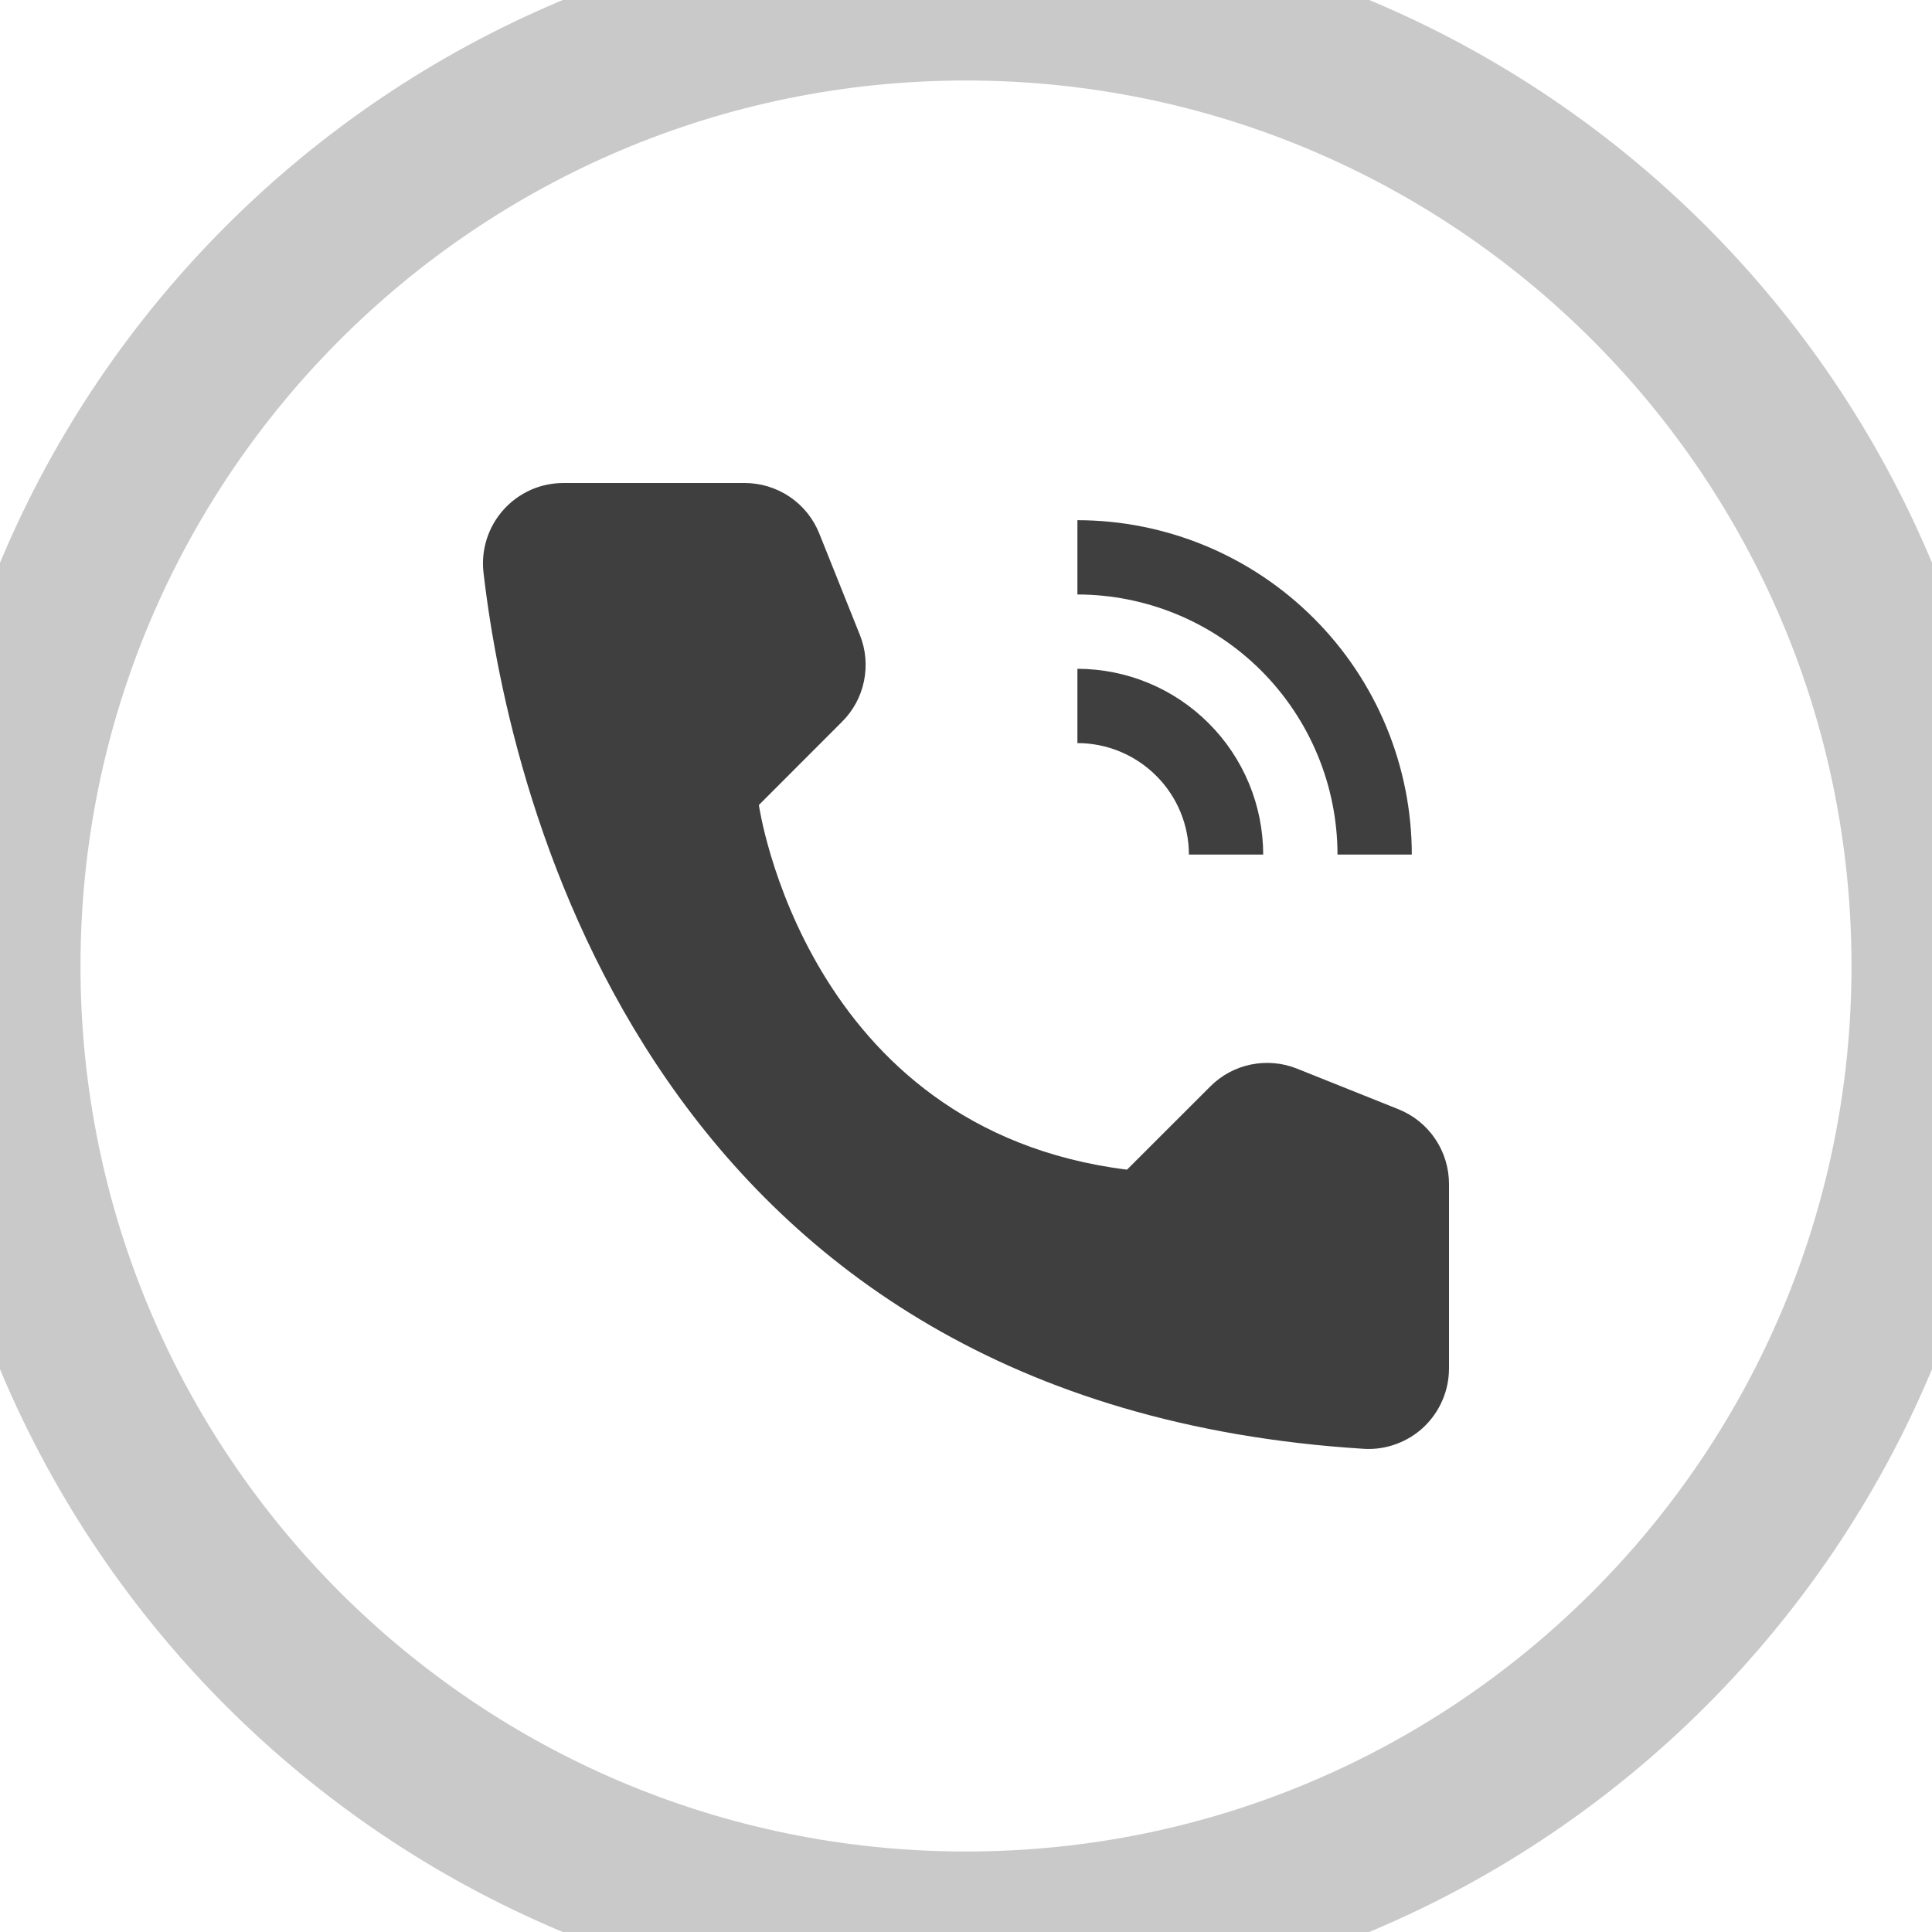
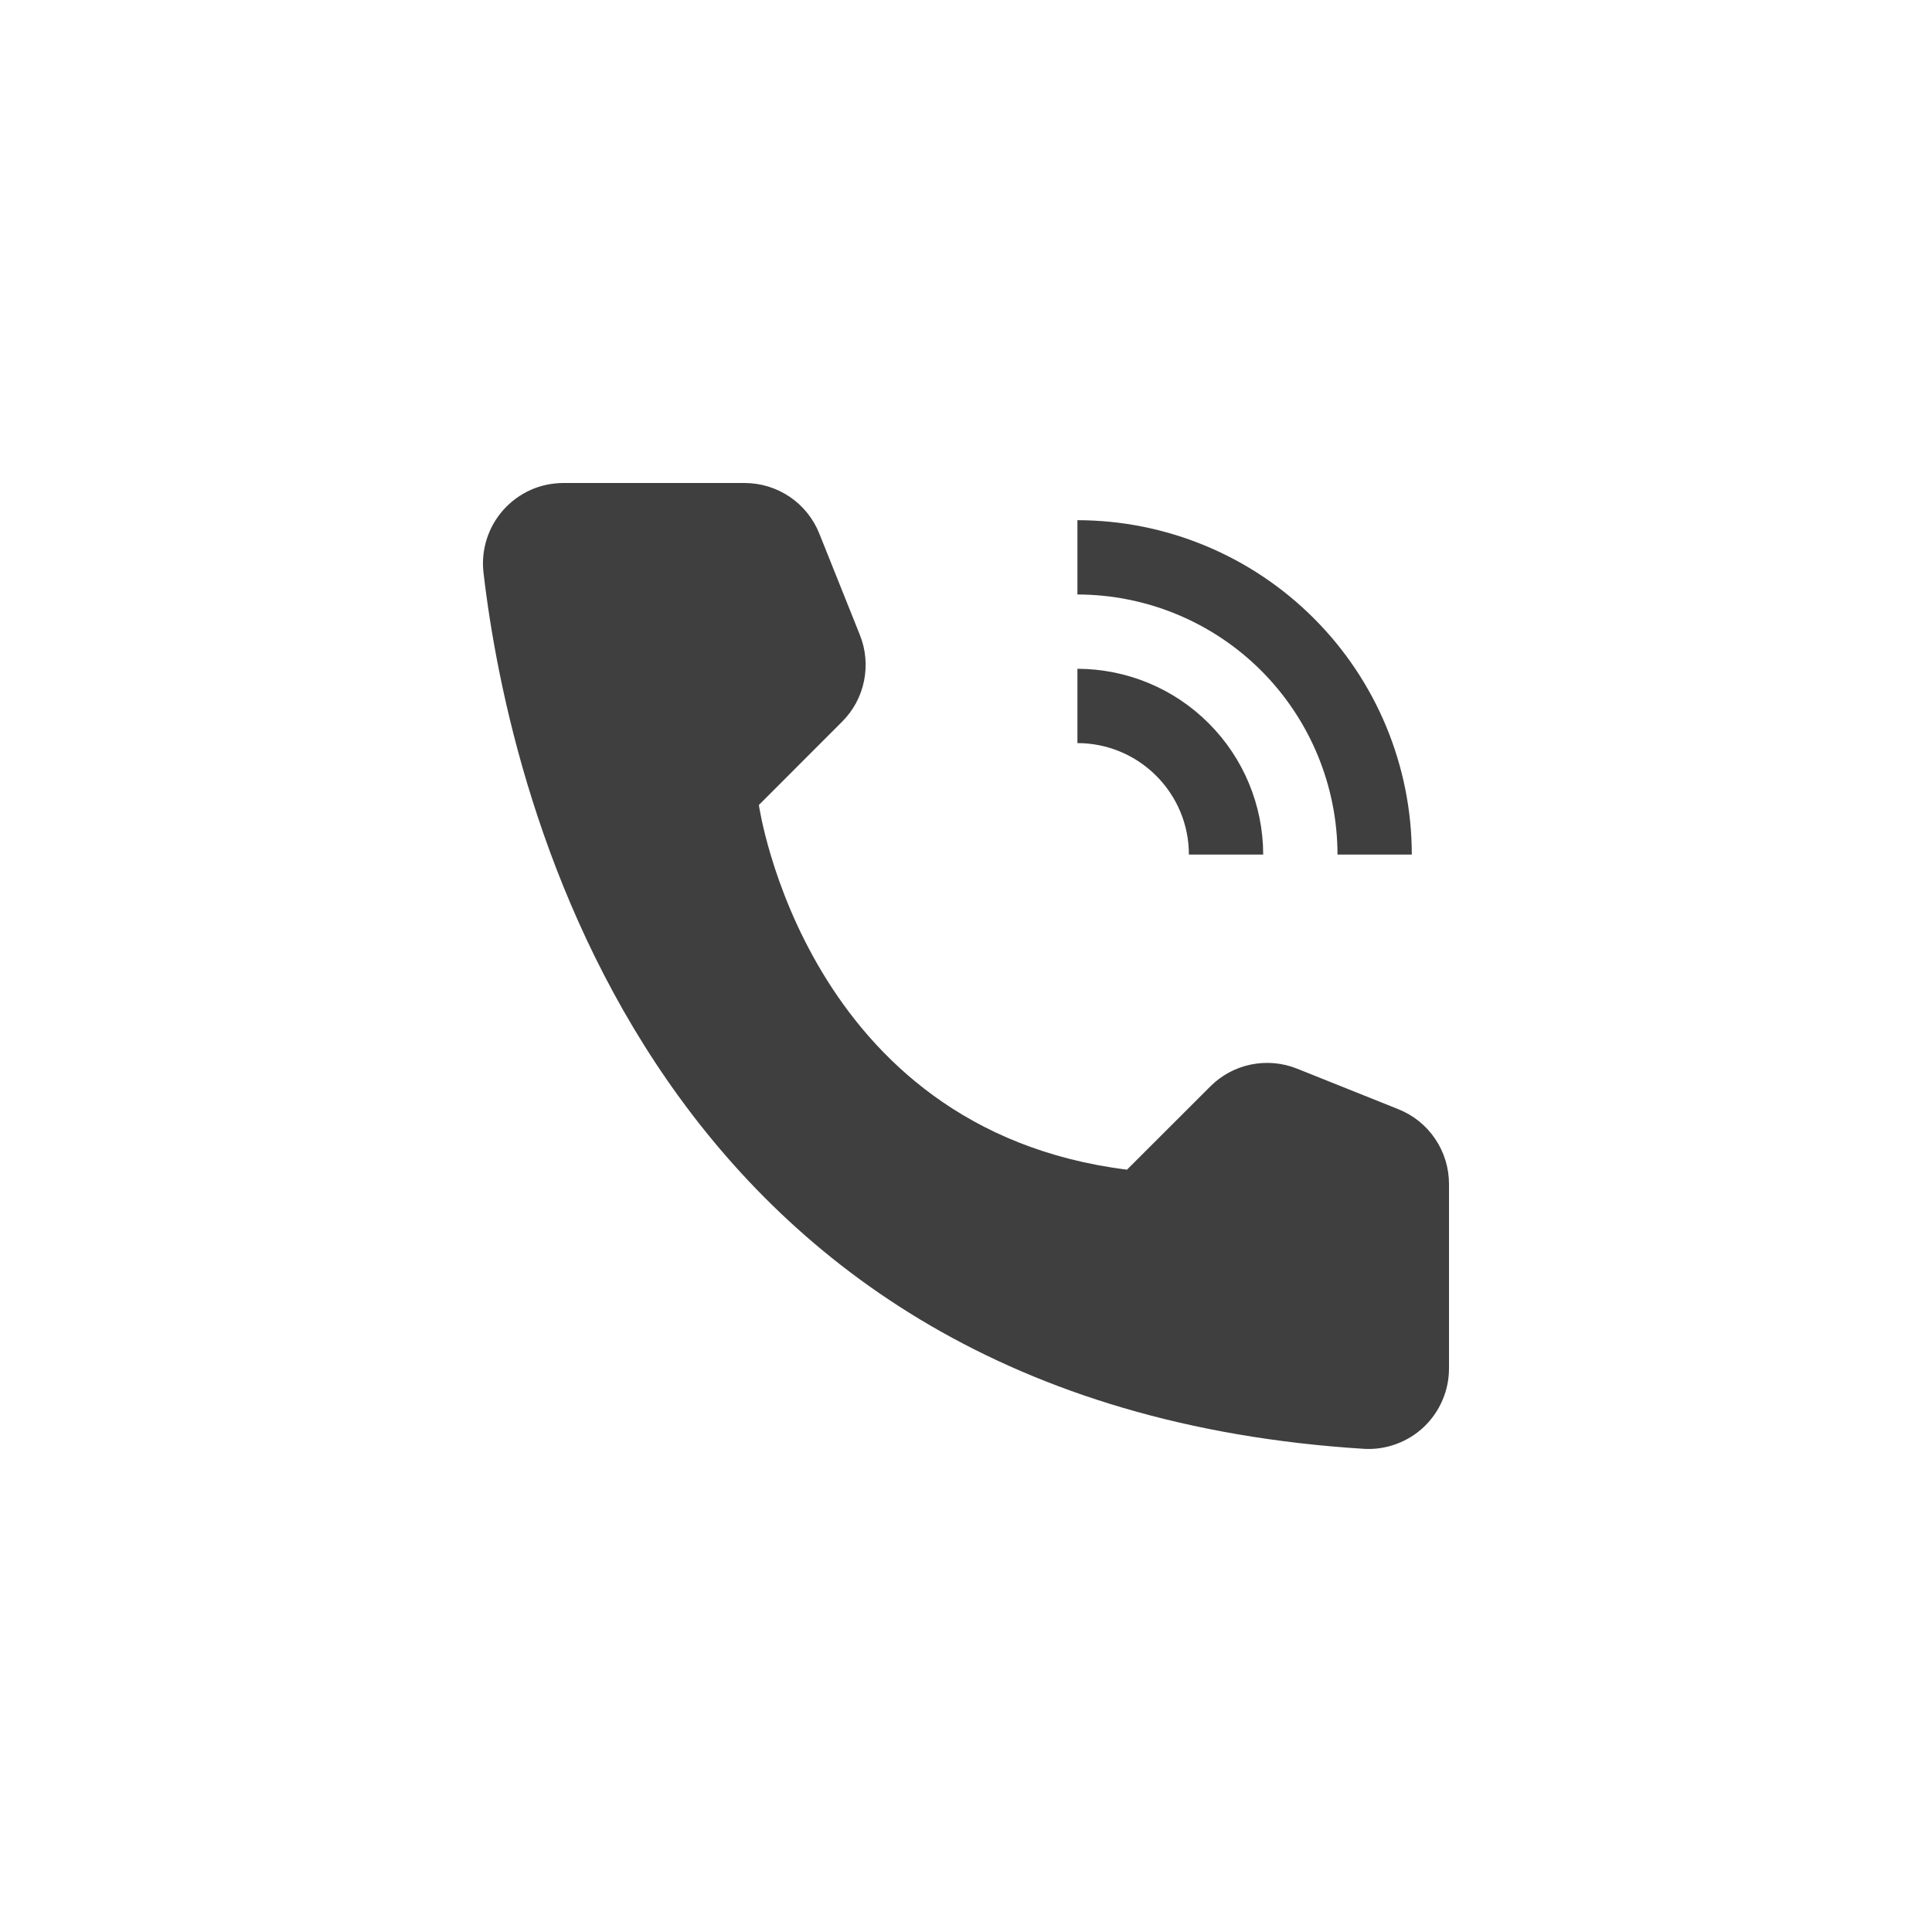
<svg xmlns="http://www.w3.org/2000/svg" width="24" height="24" viewBox="0 0 24 24" fill="none">
-   <path d="M15.692 10.616H14.769C14.769 10.248 14.623 9.896 14.363 9.637C14.103 9.377 13.751 9.231 13.384 9.231V8.308C13.996 8.309 14.583 8.552 15.015 8.985C15.448 9.417 15.691 10.004 15.692 10.616Z" fill="#3F3F3F" />
+   <path d="M15.692 10.616H14.769C14.769 10.248 14.623 9.897 14.363 9.637C14.103 9.377 13.752 9.231 13.384 9.231V8.308C13.996 8.309 14.583 8.552 15.015 8.985C15.448 9.417 15.691 10.004 15.692 10.616Z" fill="#3F3F3F" />
  <path d="M17.538 10.616H16.615C16.614 9.759 16.273 8.938 15.668 8.332C15.062 7.726 14.241 7.386 13.384 7.385V6.462C14.486 6.463 15.541 6.901 16.32 7.68C17.099 8.458 17.537 9.514 17.538 10.616Z" fill="#3F3F3F" />
  <path d="M14 14.53L15.034 13.497C15.172 13.358 15.348 13.263 15.54 13.224C15.731 13.185 15.93 13.202 16.112 13.275L17.371 13.779C17.557 13.853 17.716 13.981 17.828 14.147C17.94 14.312 18 14.508 18 14.708V16.997C18 17.134 17.973 17.268 17.919 17.393C17.866 17.518 17.787 17.631 17.689 17.725C17.59 17.819 17.473 17.891 17.345 17.938C17.218 17.985 17.082 18.006 16.946 17.998C8.12 17.449 6.337 9.974 6.006 7.111C5.99 6.971 6.004 6.83 6.047 6.695C6.09 6.561 6.16 6.438 6.254 6.333C6.348 6.228 6.463 6.144 6.592 6.086C6.72 6.029 6.86 6 7.001 6H9.25C9.45 6 9.645 6.06 9.811 6.172C9.976 6.284 10.104 6.443 10.178 6.629L10.682 7.888C10.755 8.069 10.772 8.269 10.733 8.46C10.694 8.652 10.599 8.828 10.46 8.966L9.427 10C9.427 10 10 14.031 14 14.53Z" fill="#3F3F3F" />
-   <path d="M12 23C5.925 23 1 18.075 1 12H-1C-1 19.18 4.82 25 12 25V23ZM23 12C23 18.075 18.075 23 12 23V25C19.18 25 25 19.18 25 12H23ZM12 1C18.075 1 23 5.925 23 12H25C25 4.82 19.18 -1 12 -1V1ZM12 -1C4.82 -1 -1 4.82 -1 12H1C1 5.925 5.925 1 12 1V-1Z" fill="#C9C9C9" />
</svg>
